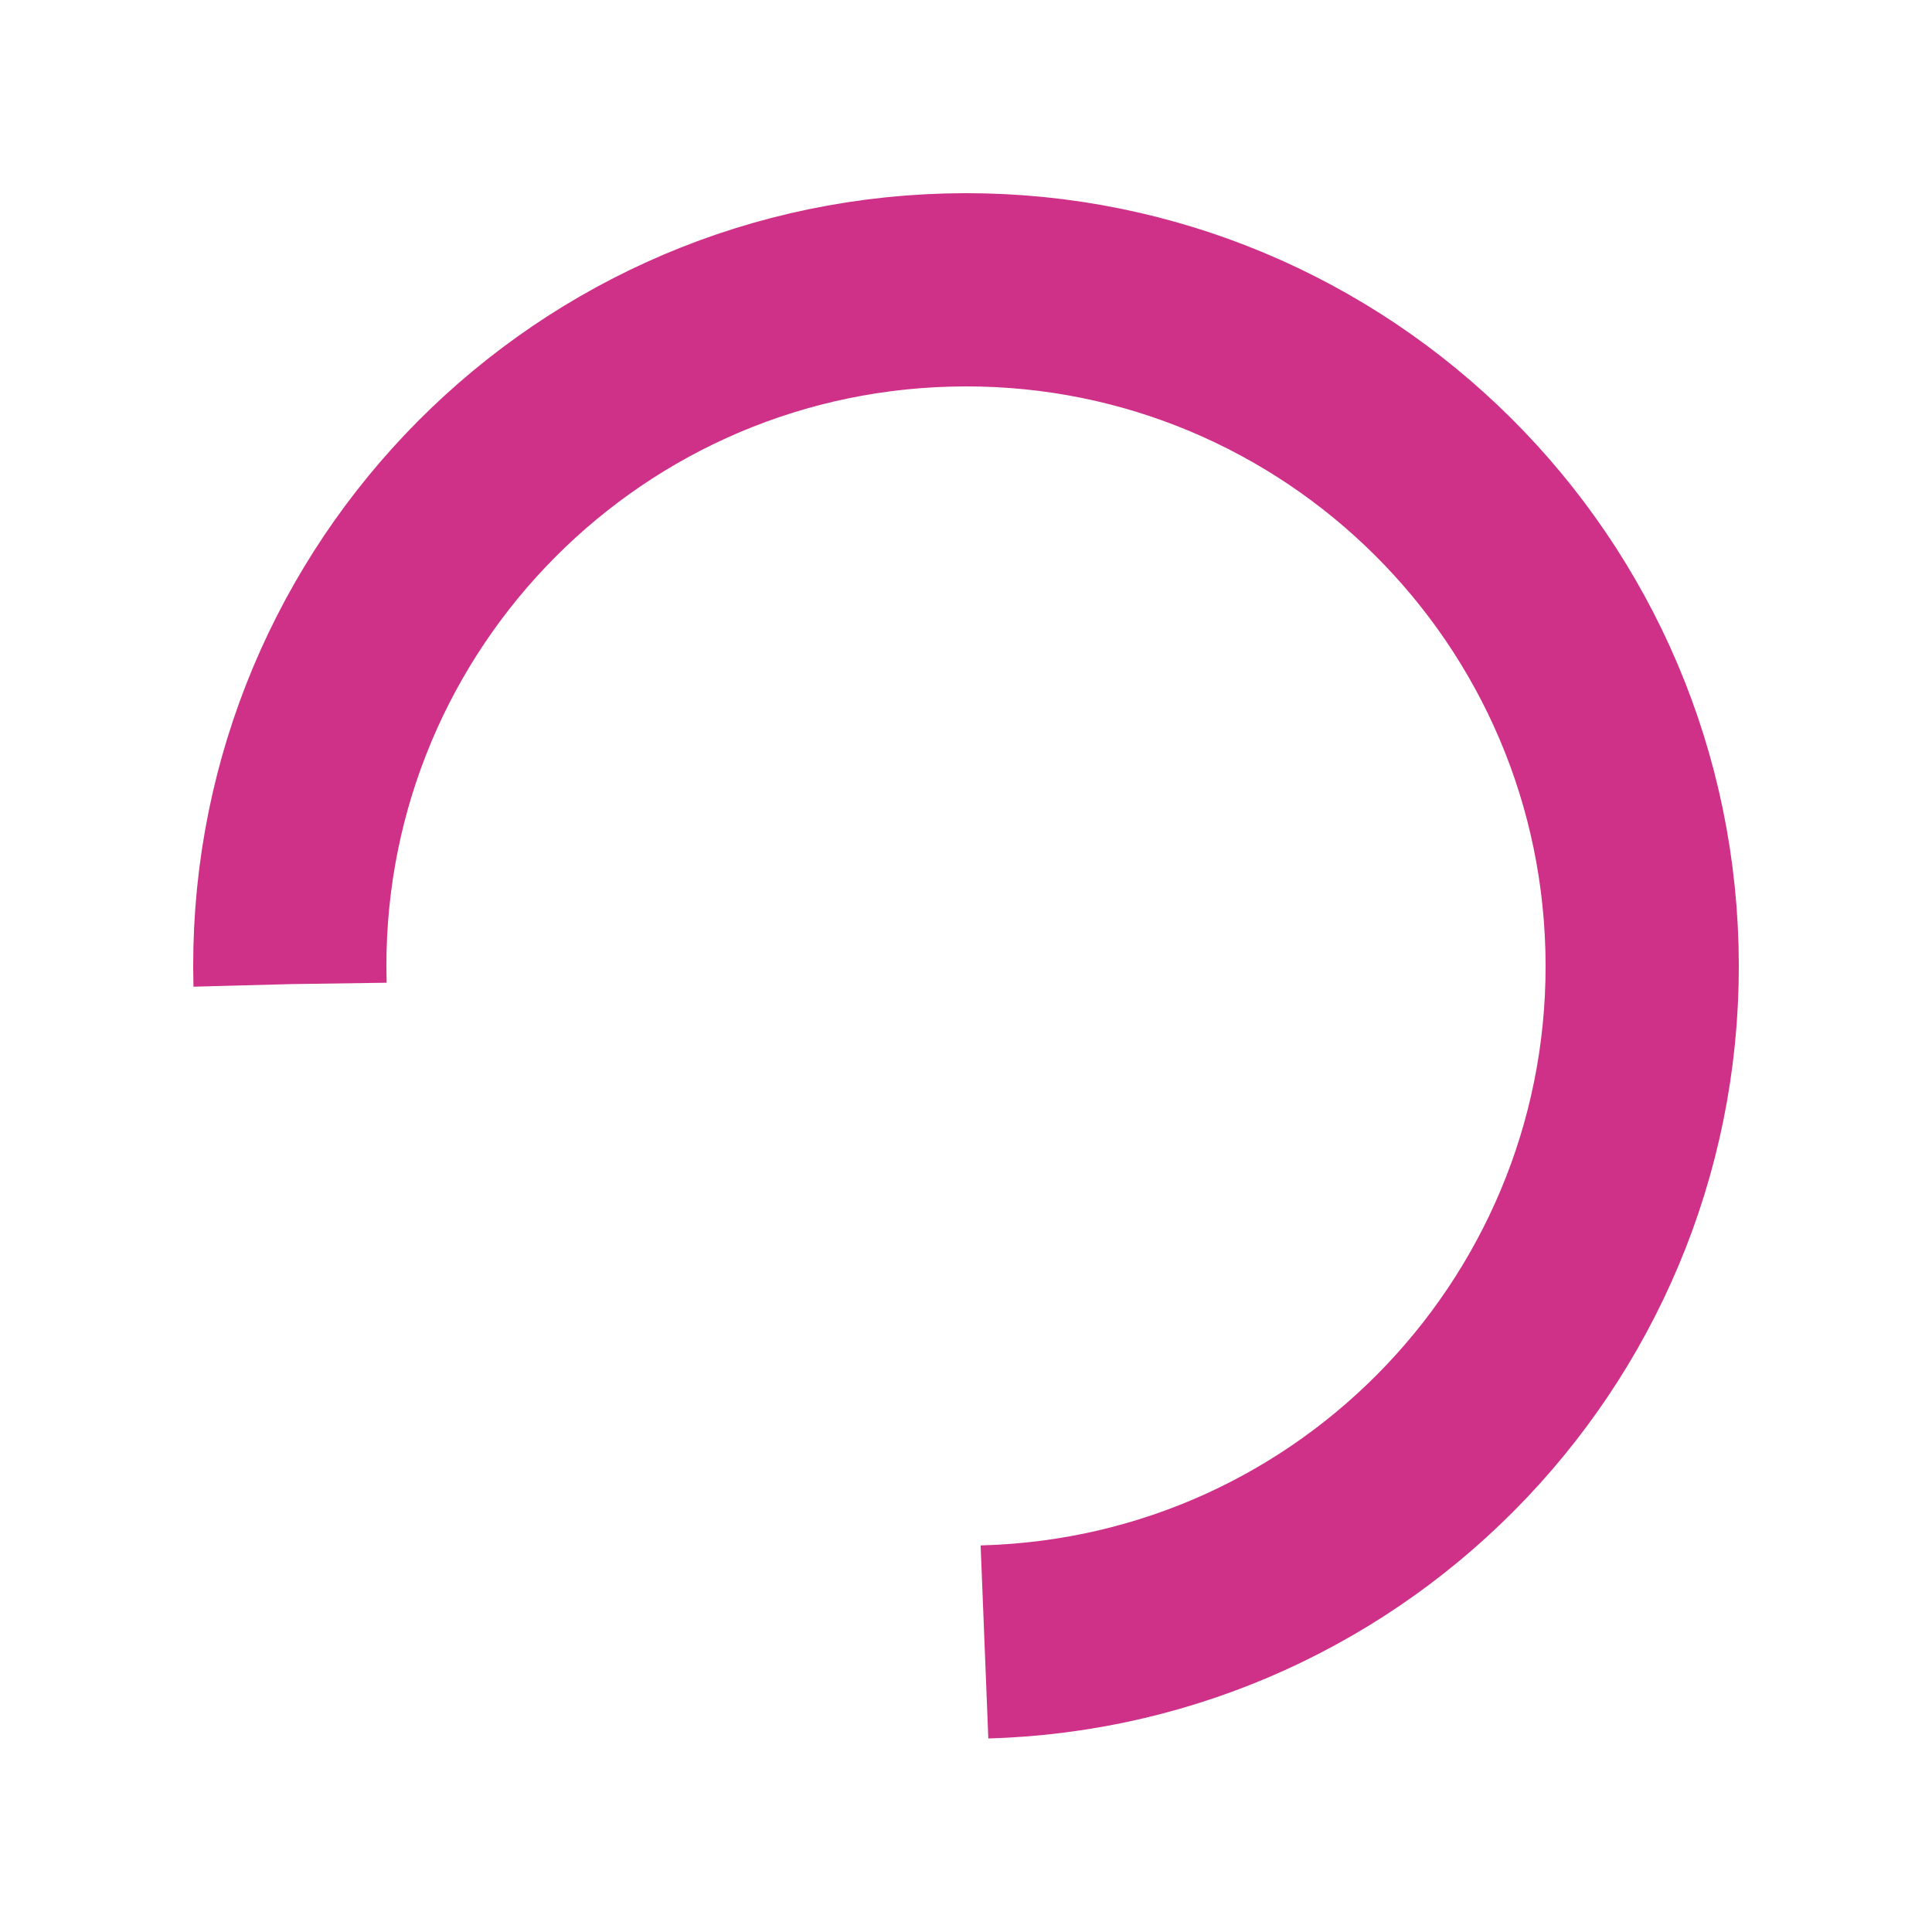
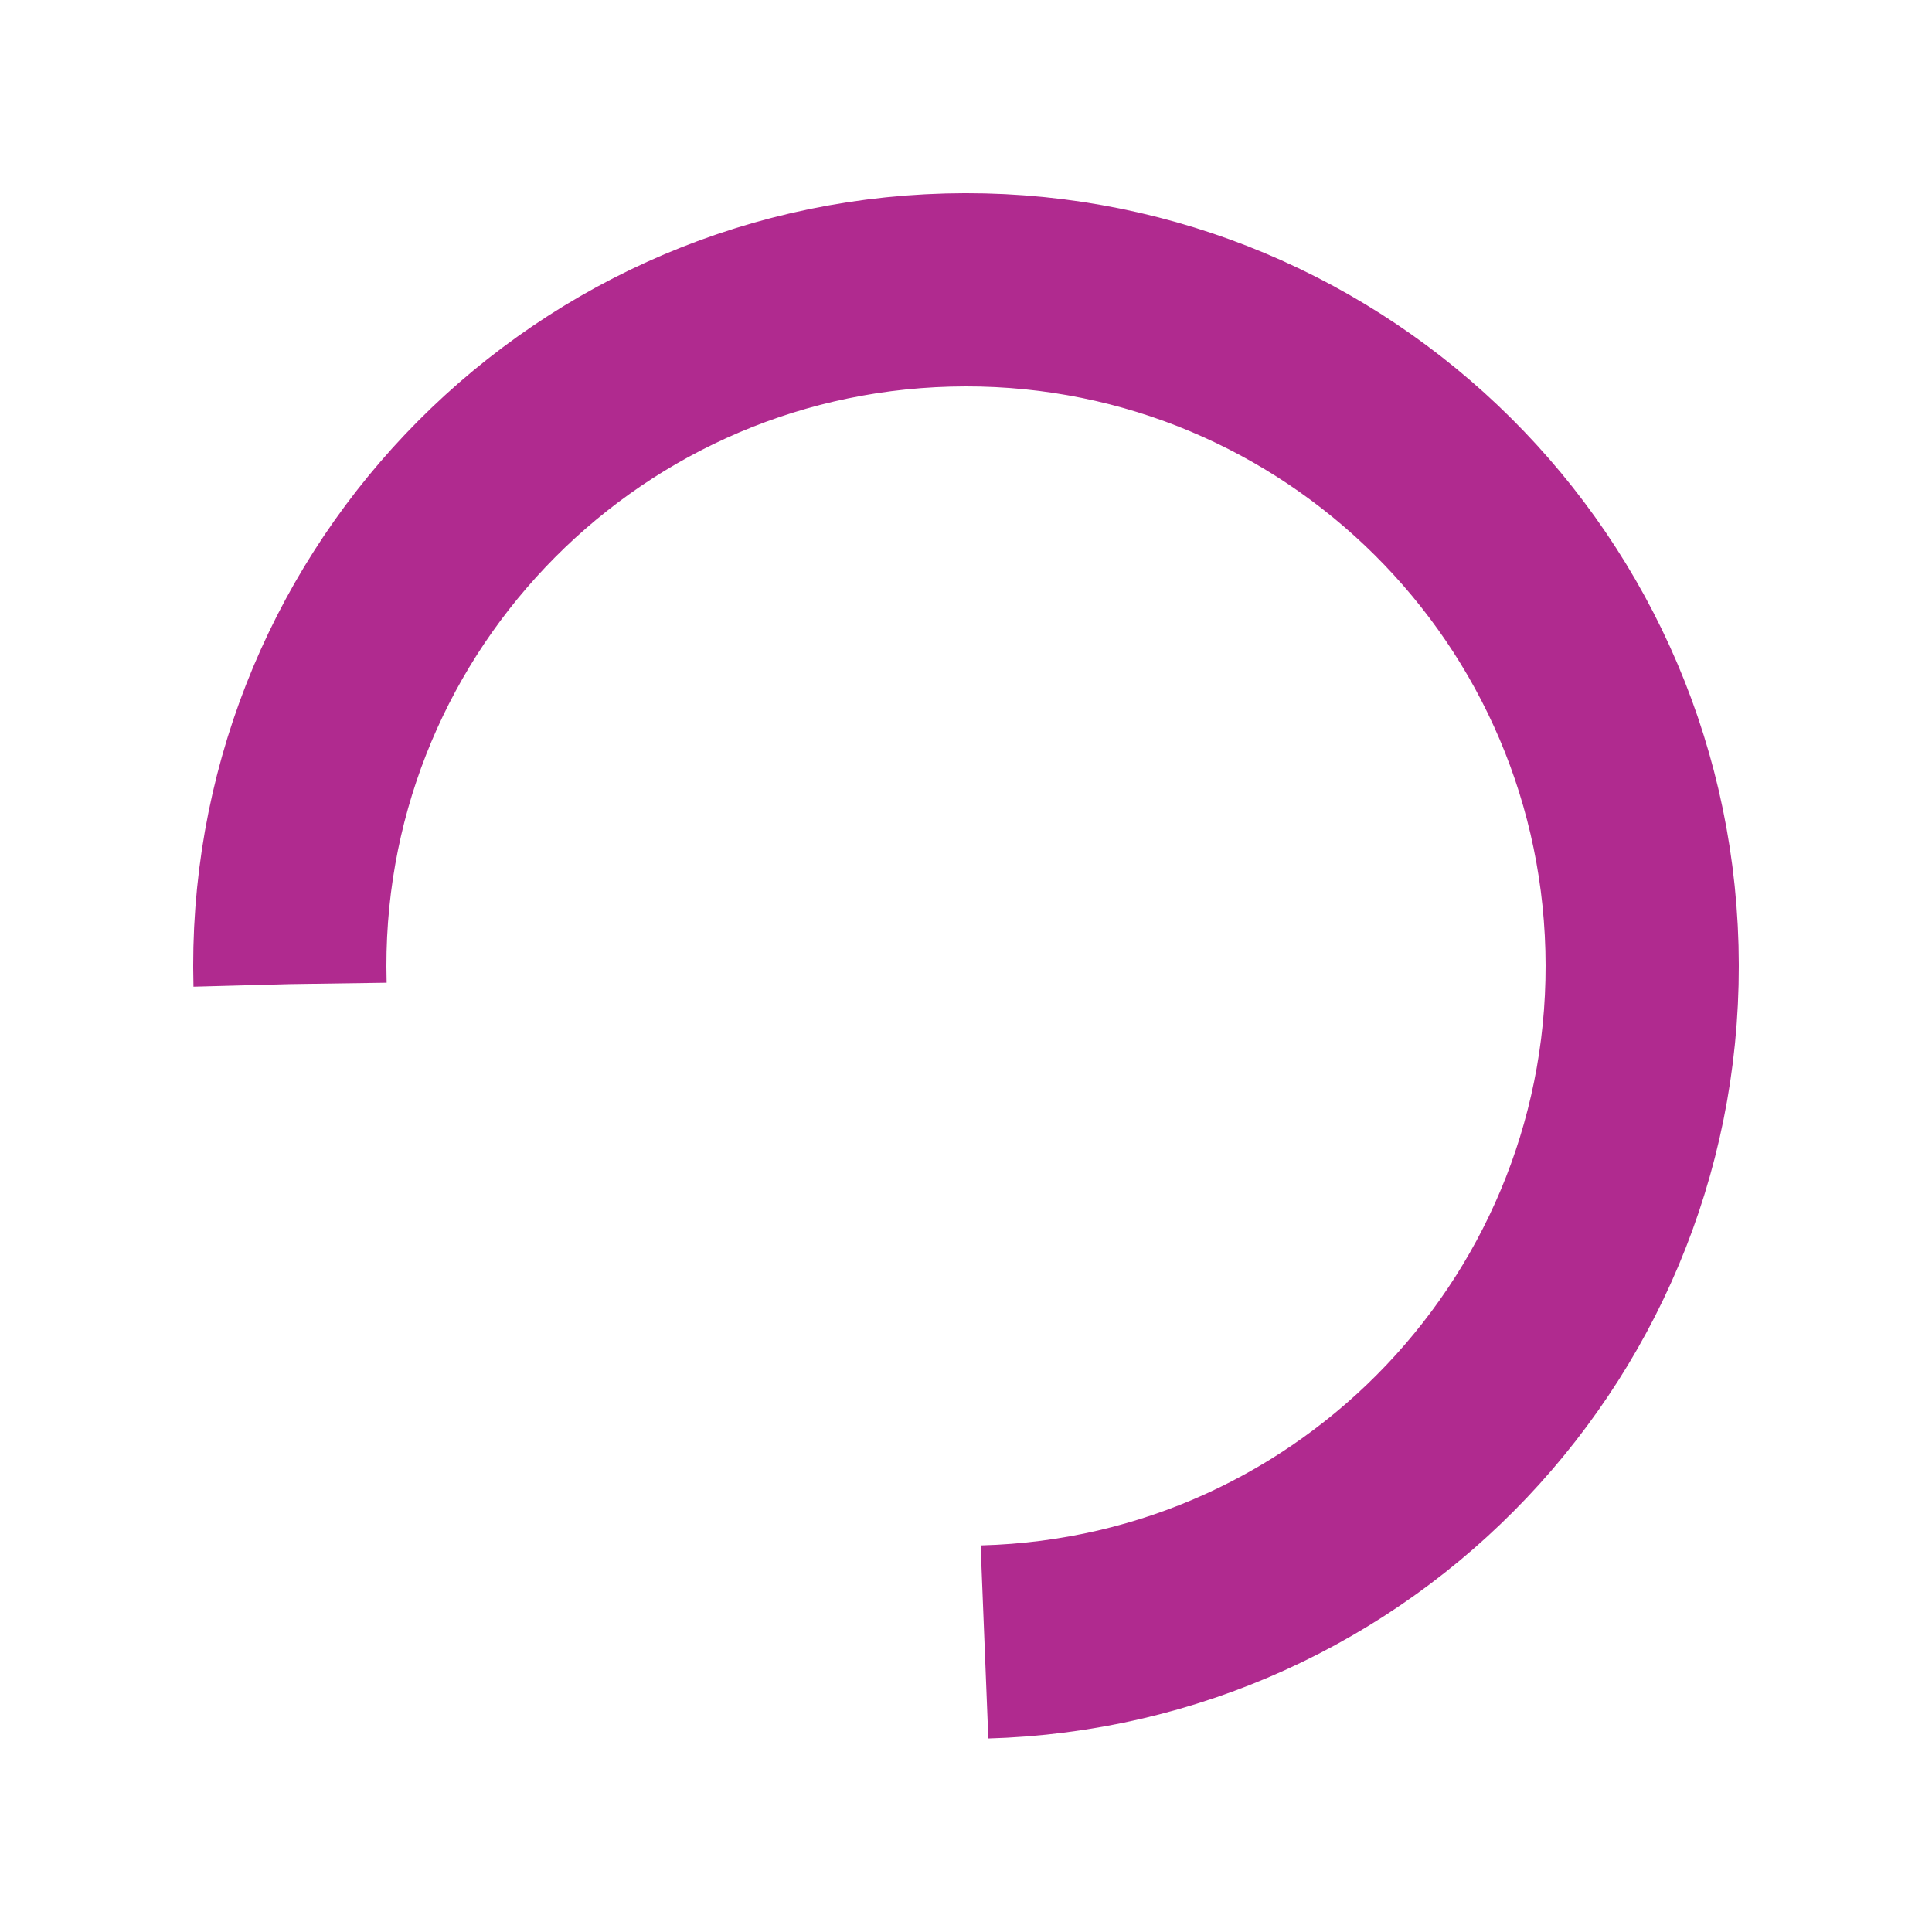
<svg xmlns="http://www.w3.org/2000/svg" style="margin: auto; background: none; display: block; shape-rendering: auto;" width="200px" height="200px" viewBox="0 0 100 100" preserveAspectRatio="xMidYMid">
-   <circle cx="50" cy="50" fill="none" stroke="#cf3088" stroke-width="10" r="35" stroke-dasharray="164.934 56.978" transform="rotate(178.465 50 50)">
+   <circle cx="50" cy="50" fill="none" stroke="#b02a8f" stroke-width="10" r="35" stroke-dasharray="164.934 56.978" transform="rotate(178.465 50 50)">
    <animateTransform attributeName="transform" type="rotate" repeatCount="indefinite" dur="1s" values="0 50 50;360 50 50" keyTimes="0;1" />
  </circle>
</svg>
